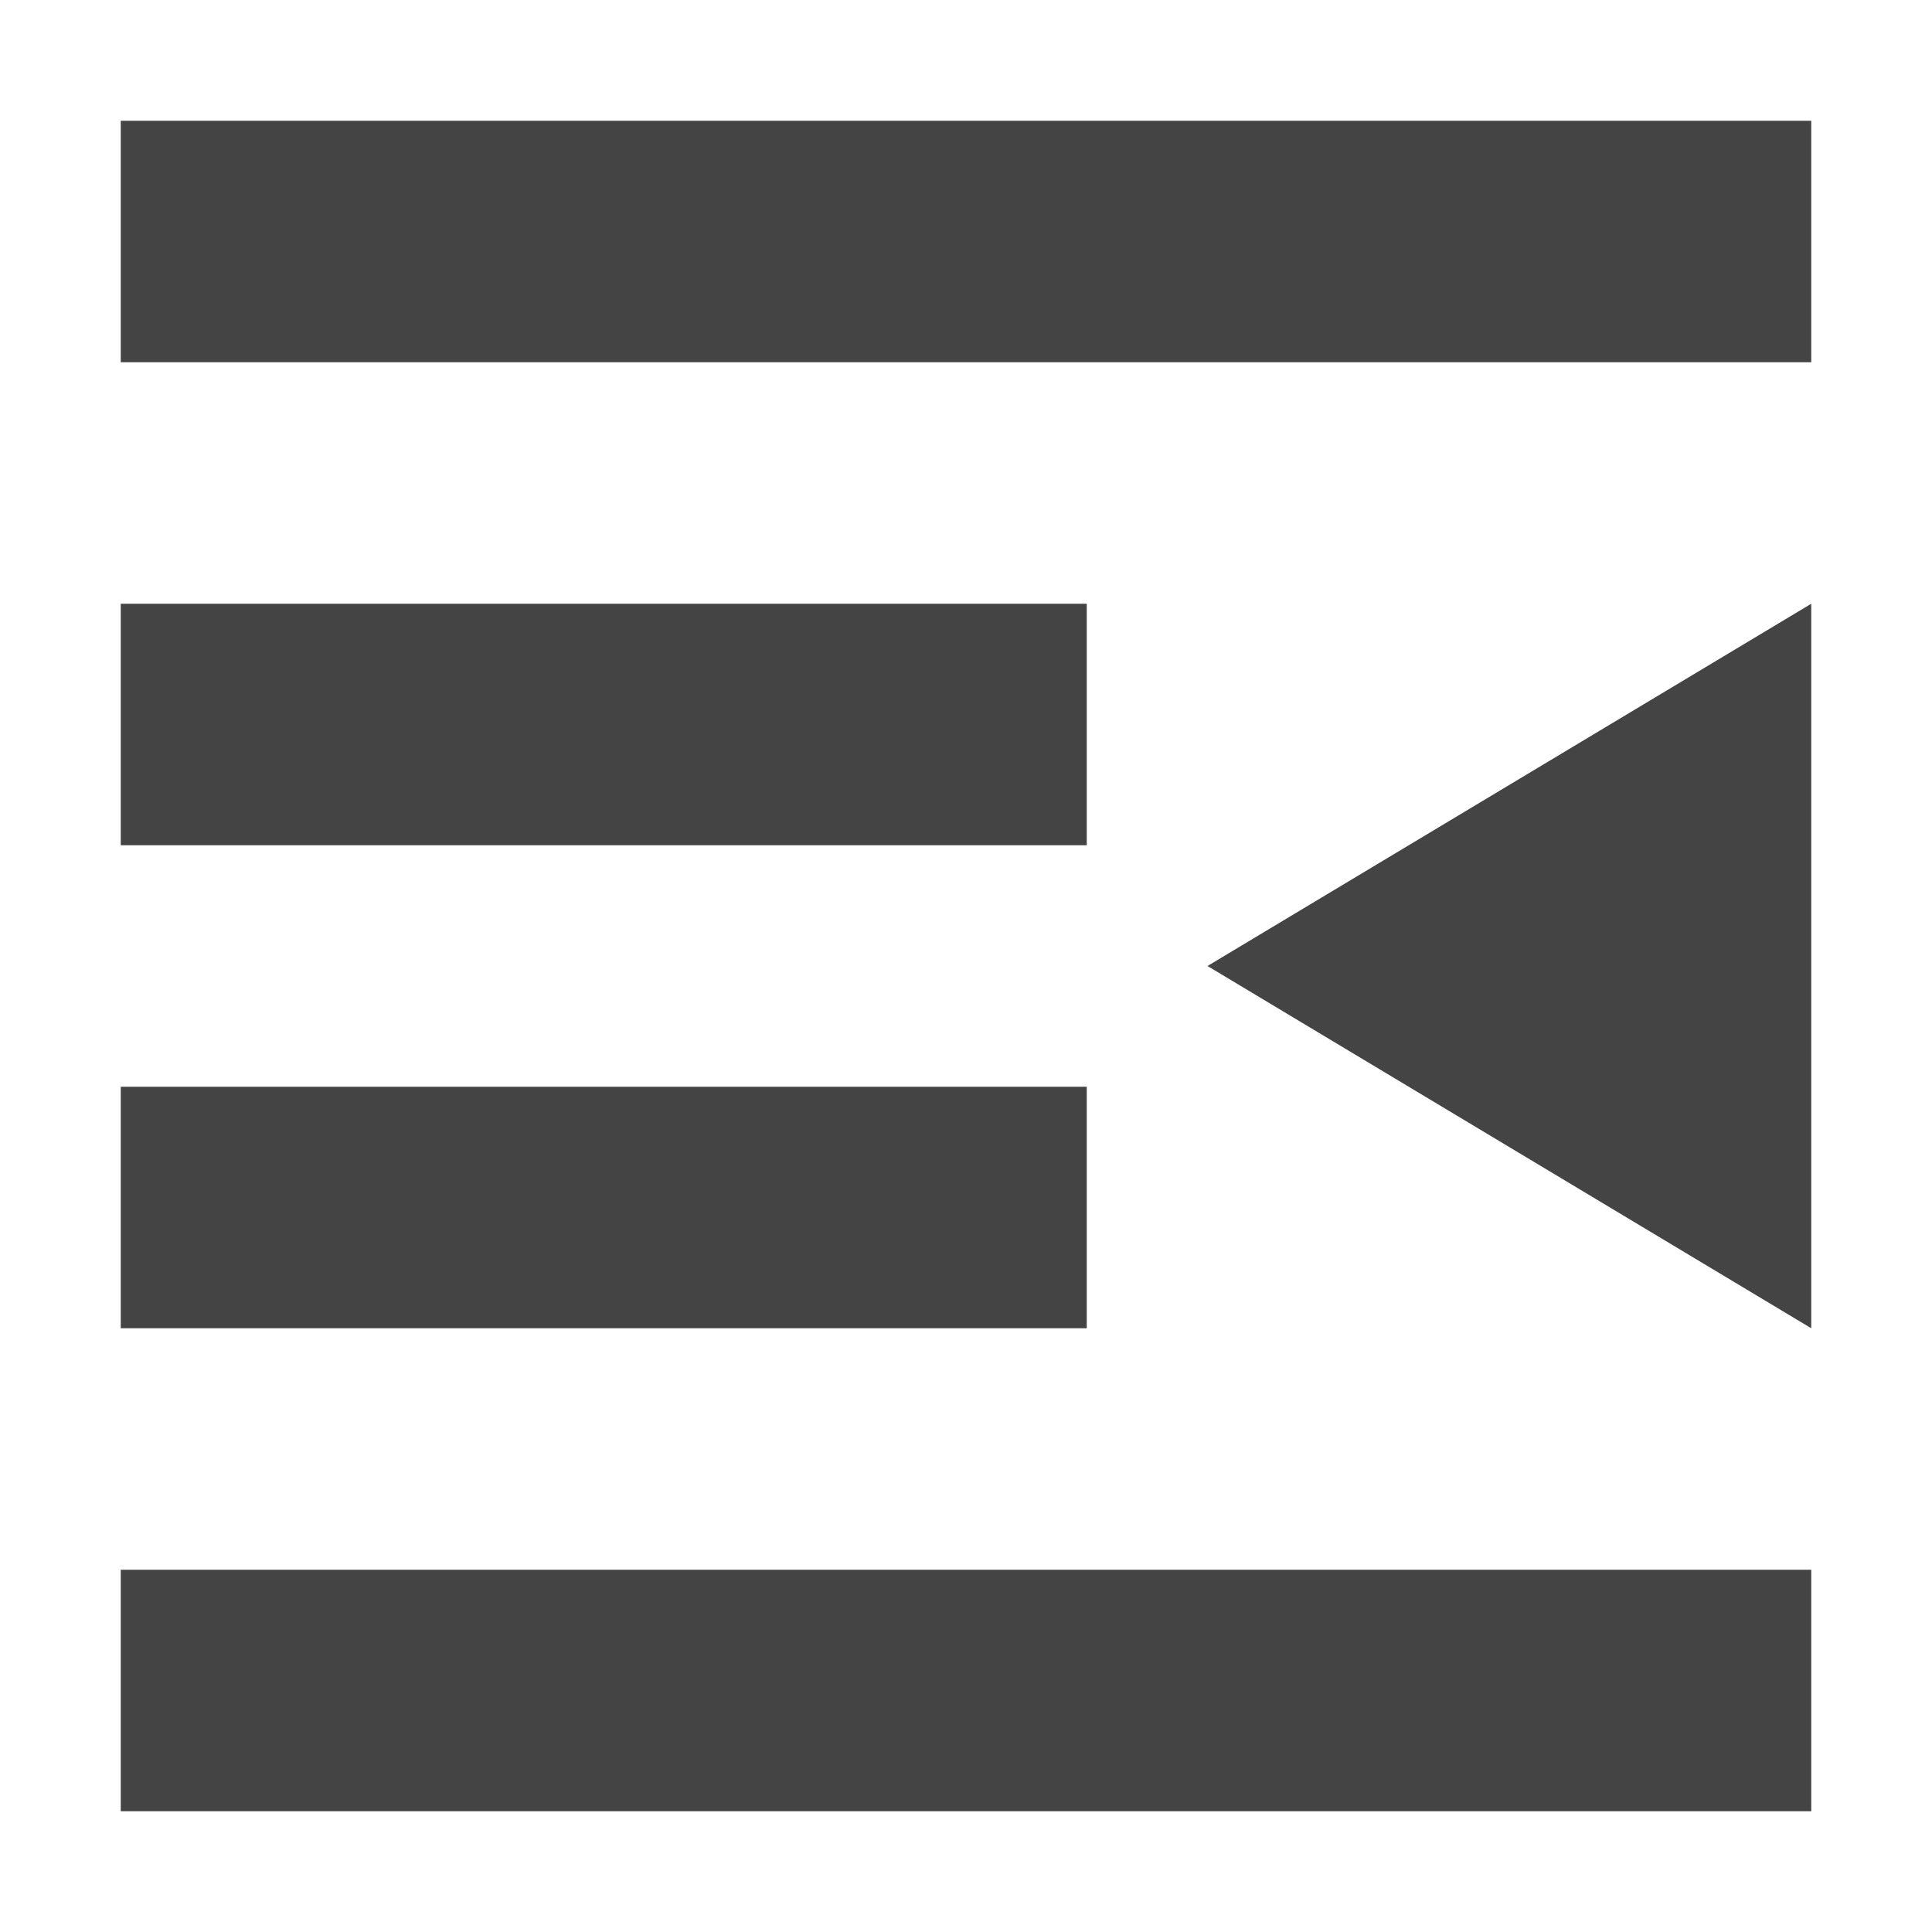
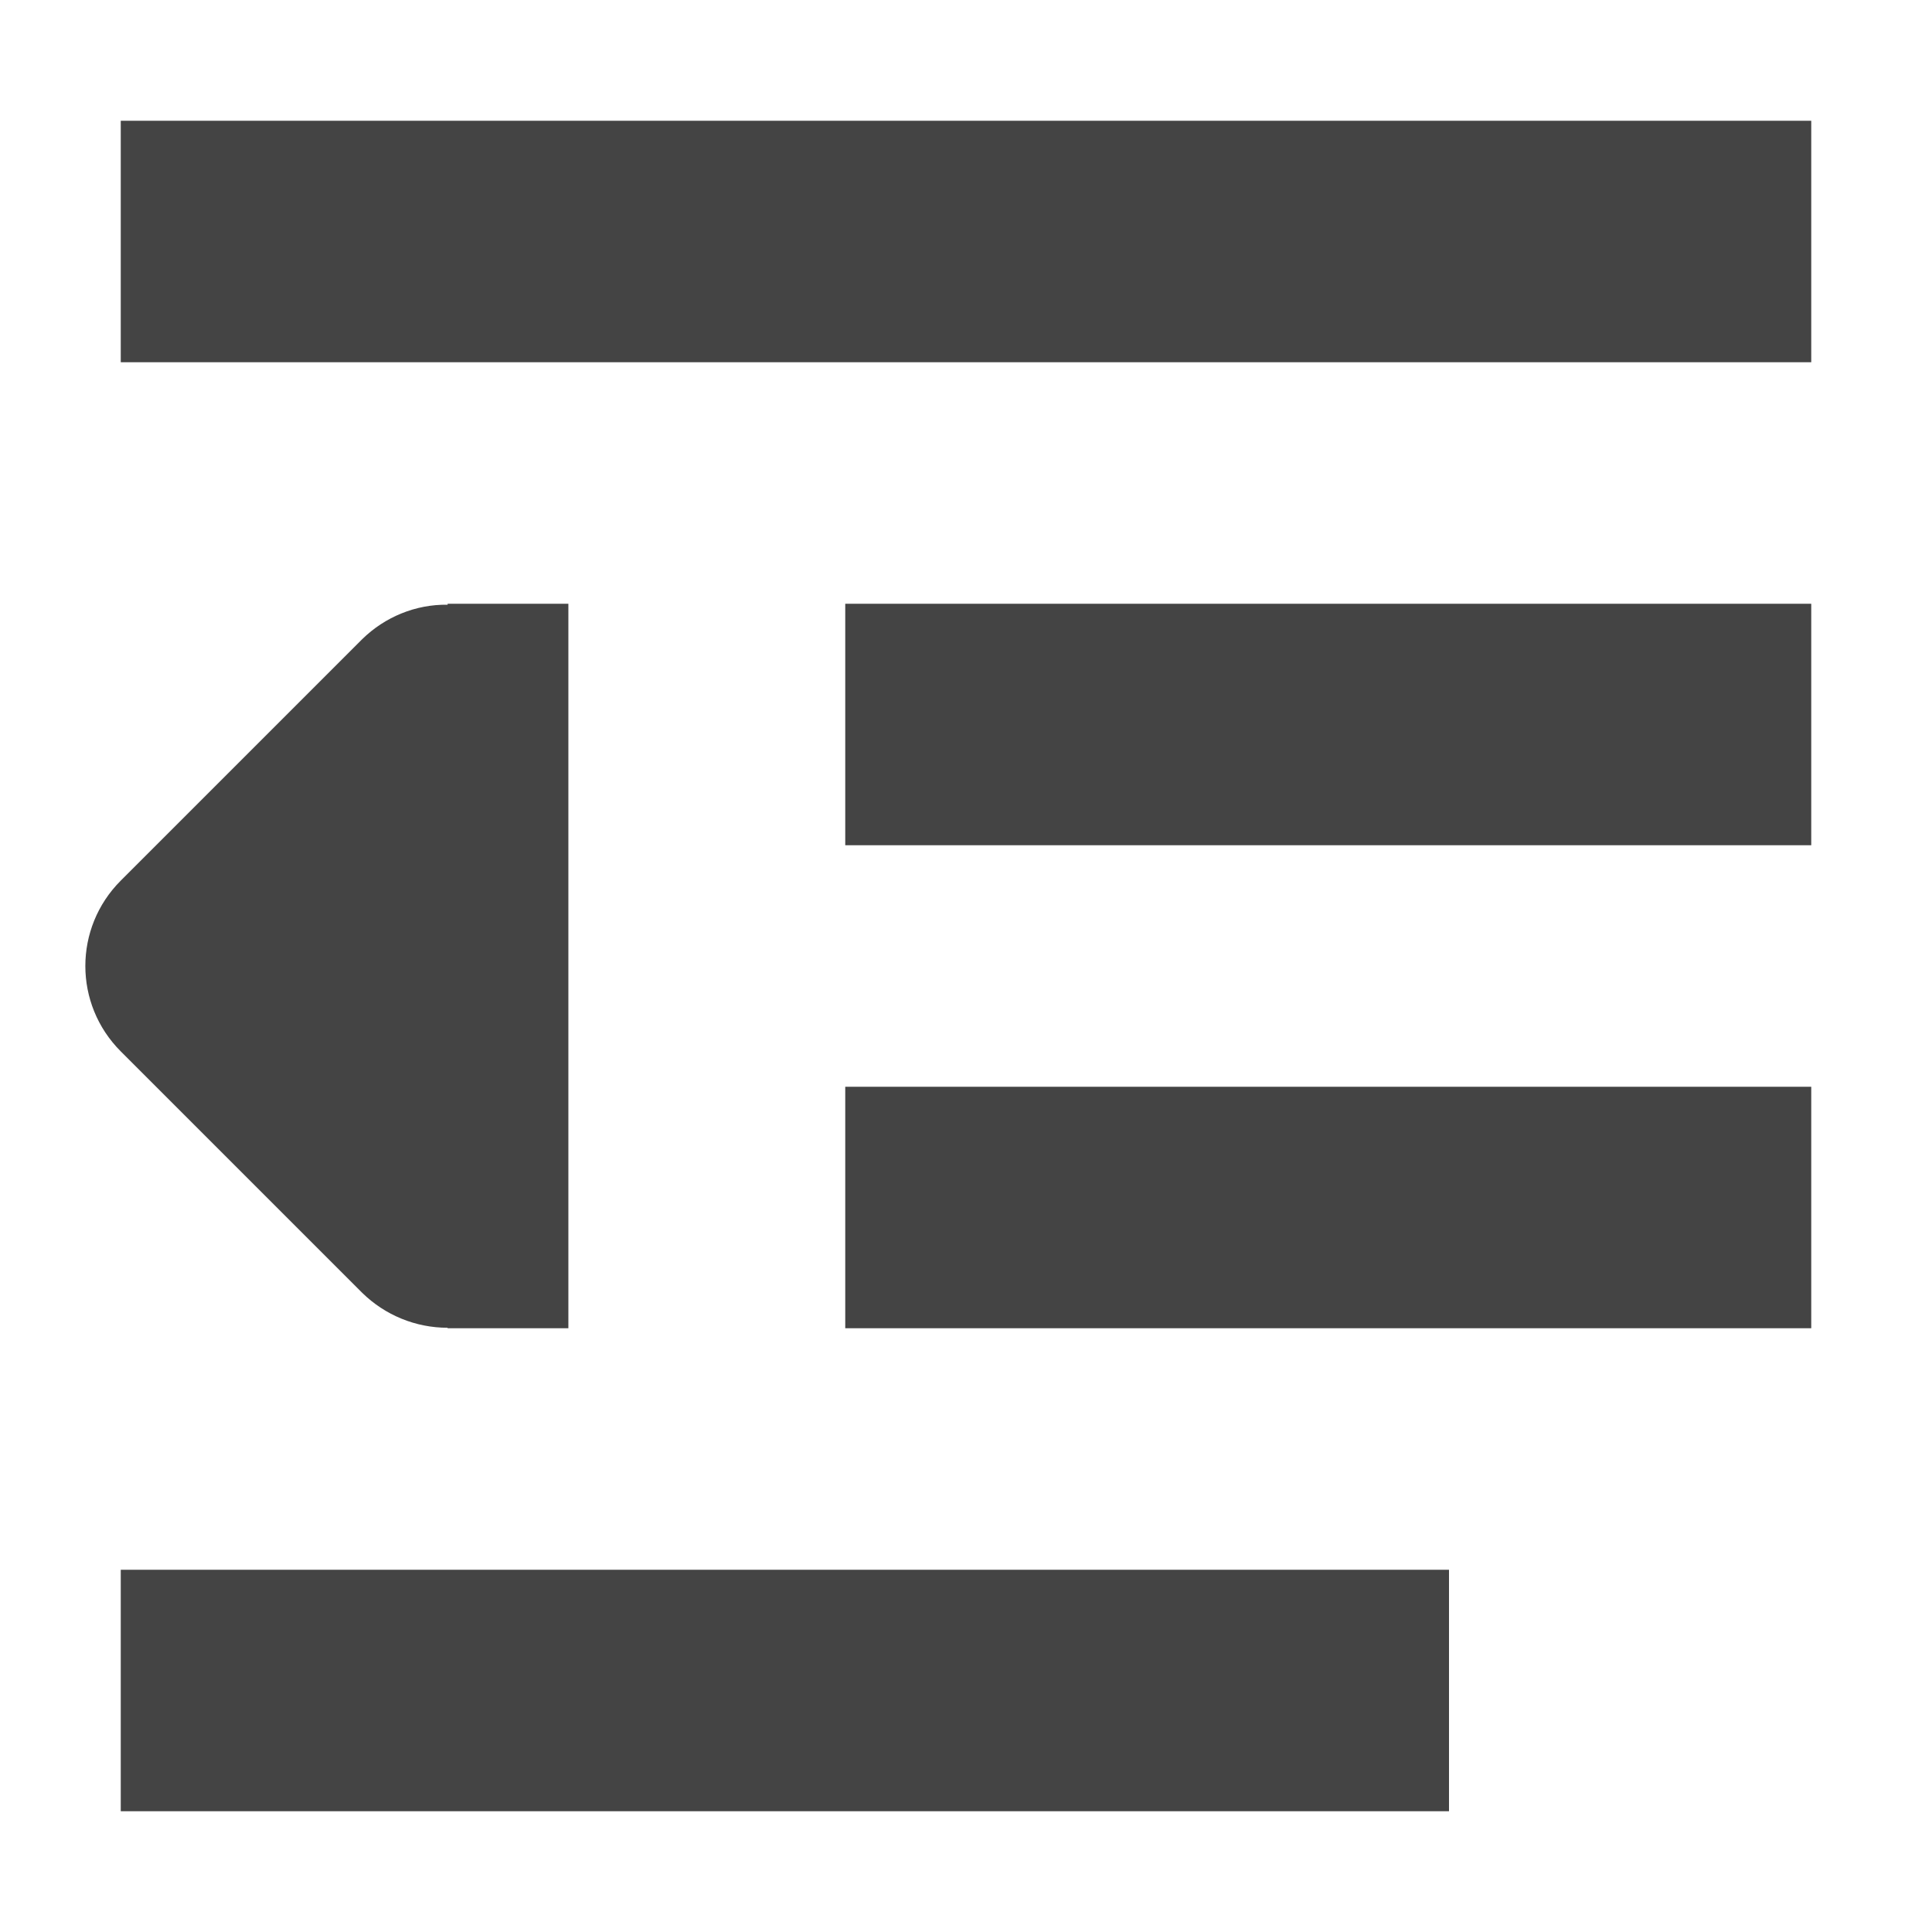
- <svg xmlns="http://www.w3.org/2000/svg" width="16" height="16" version="1.1">
-   <path style="fill:#444444" d="M 1,1 V 3 H 15 V 1 Z M 1,5 V 7 H 9 V 5 Z M 1,9 V 11 H 9 V 9 Z M 1,13 V 15 H 15 V 13 Z" />
-   <path style="fill:#444444" d="M 15,5 V 11 L 10,8 Z" />
+ <svg xmlns="http://www.w3.org/2000/svg" height="16px" viewBox="0 0 16 16" width="16px" version="1.1" id="svg4">
+   <defs id="defs8" />
+   <path d="m 15 1 v 2 h -14 v -2 z m 0 4 v 2 h -8 v -2 z m -11.293 0 v 0.008 c -0.266 -0.004 -0.52 0.102 -0.707 0.285 l -2 2 c -0.391 0.391 -0.391 1.023 0 1.414 l 2 2 c 0.188 0.184 0.441 0.289 0.707 0.289 v 0.004 h 1 v -6 z m 11.293 4 v 2 h -8 v -2 z m -3 4 v 2 h -11 v -2 z m 0 0" fill="#2e3436" id="path2" style="fill:#444444;fill-opacity:1" />
</svg>
